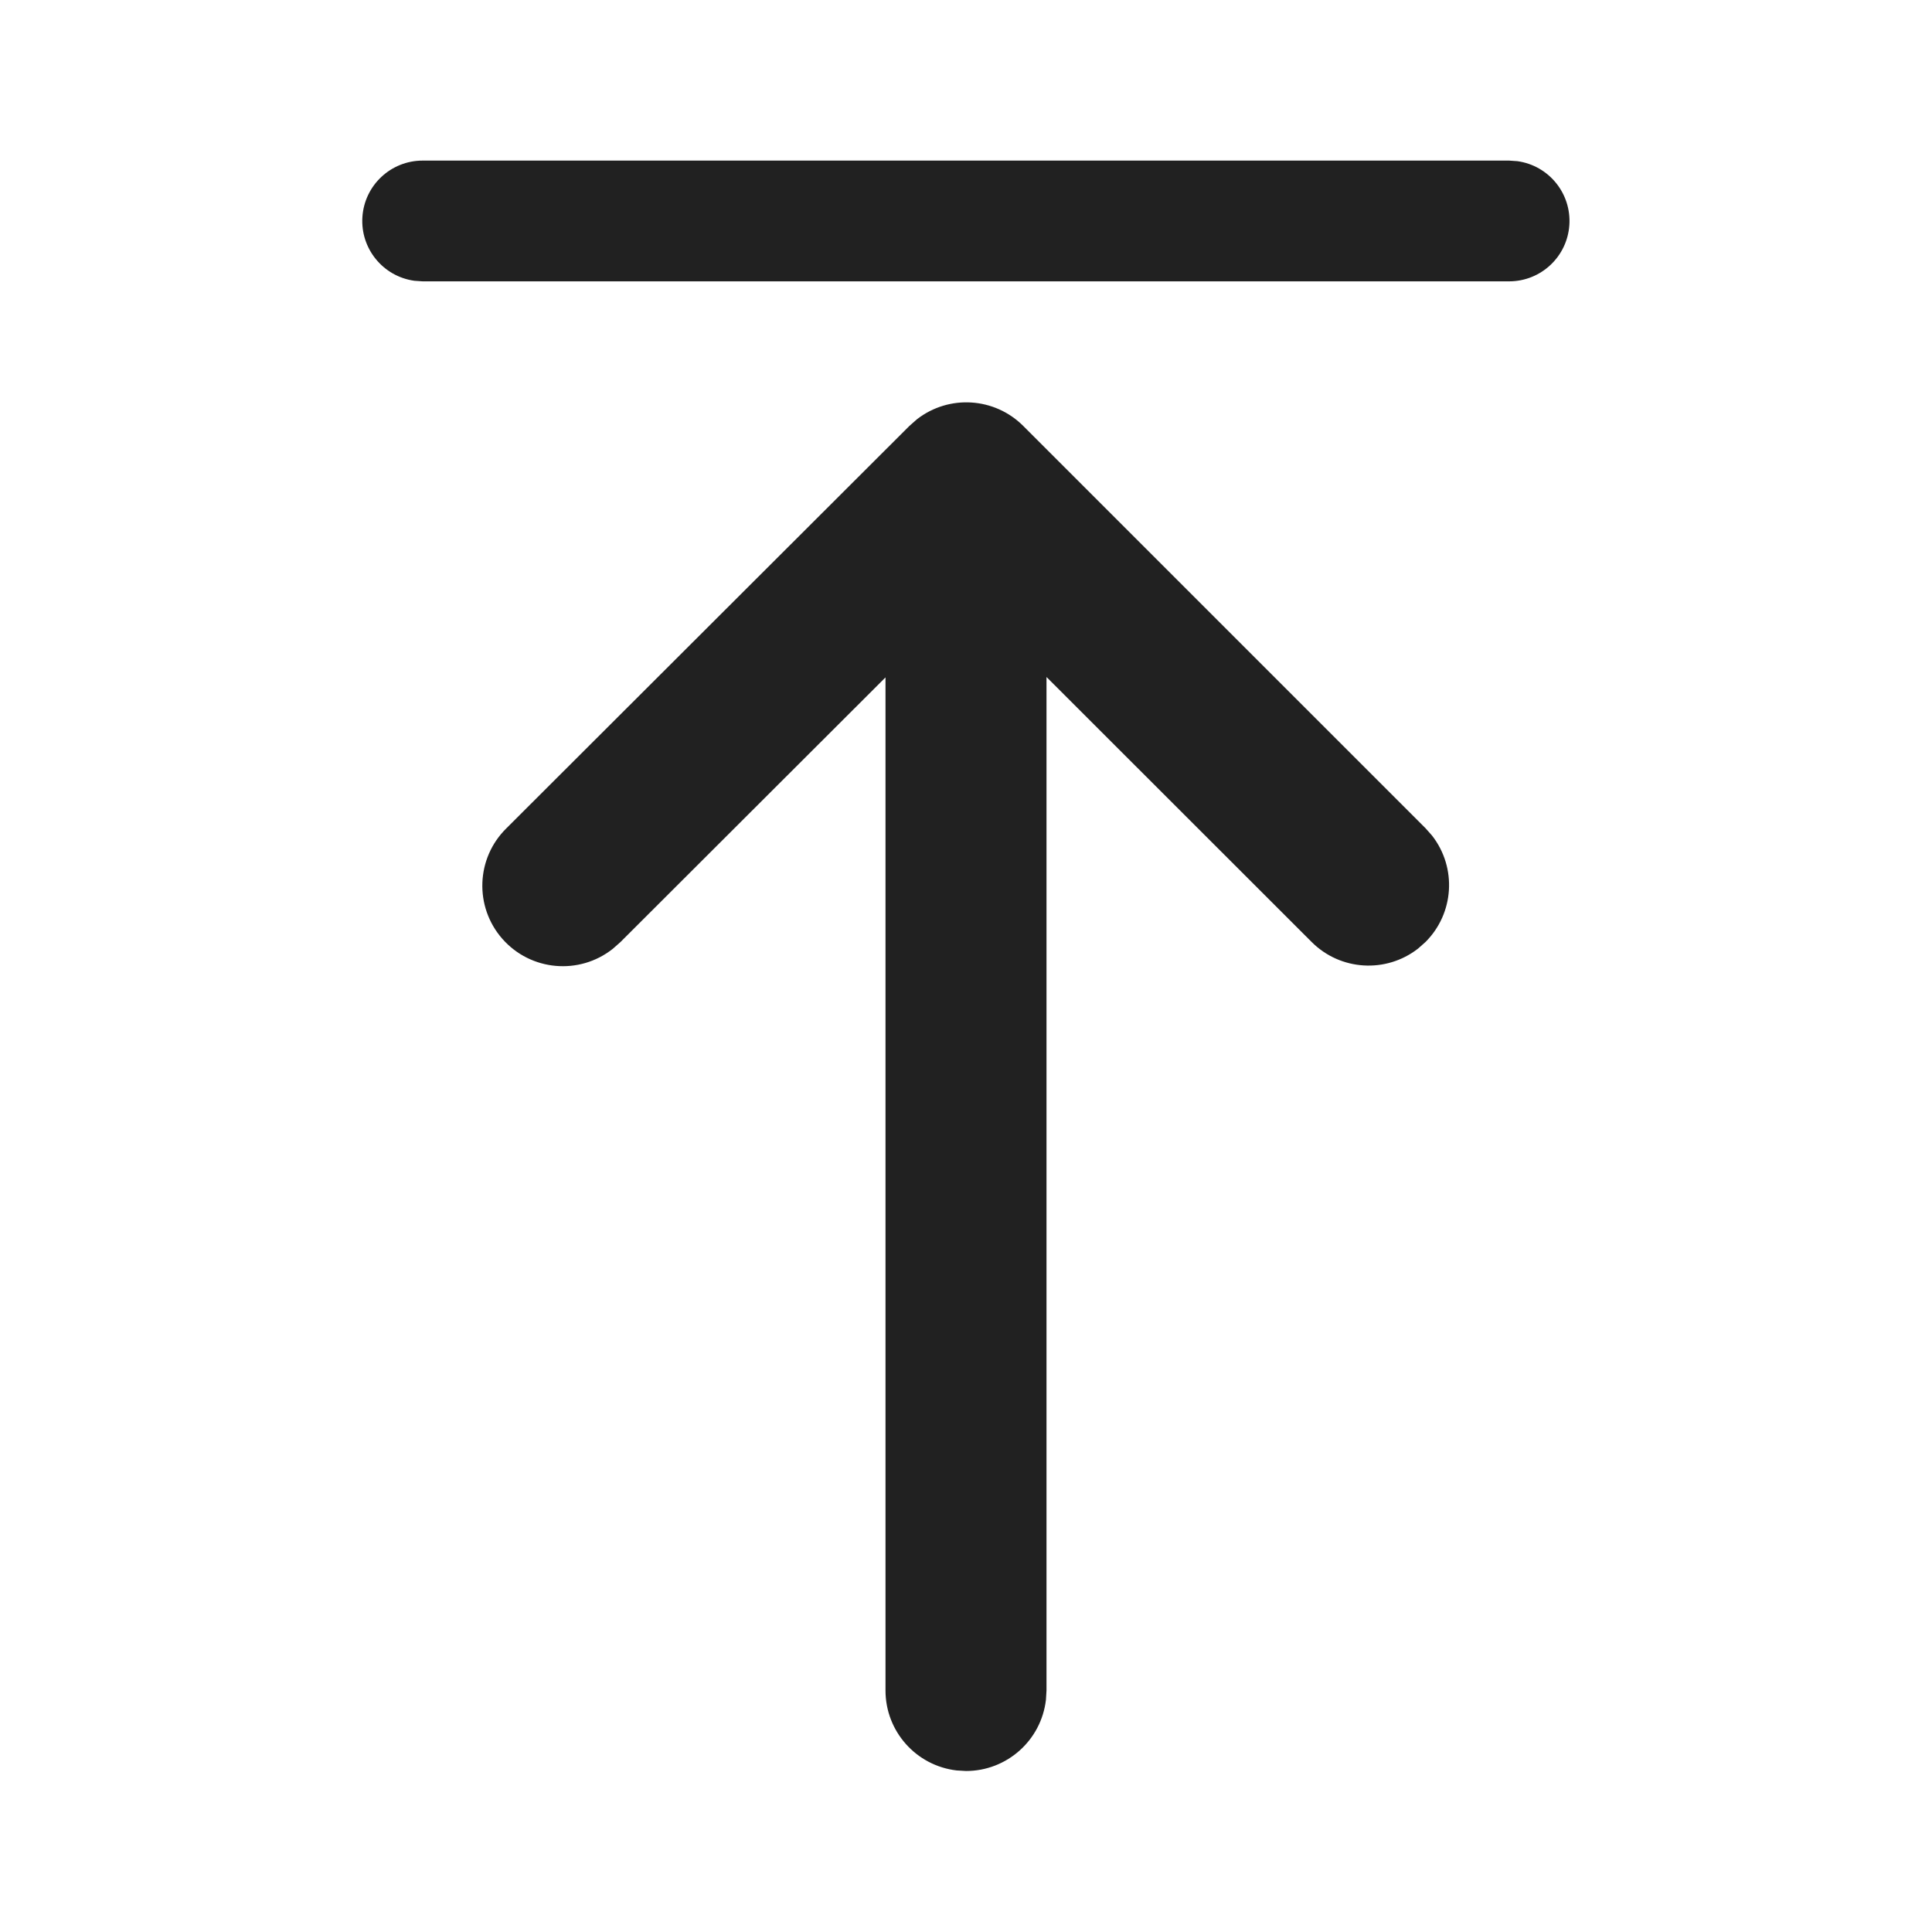
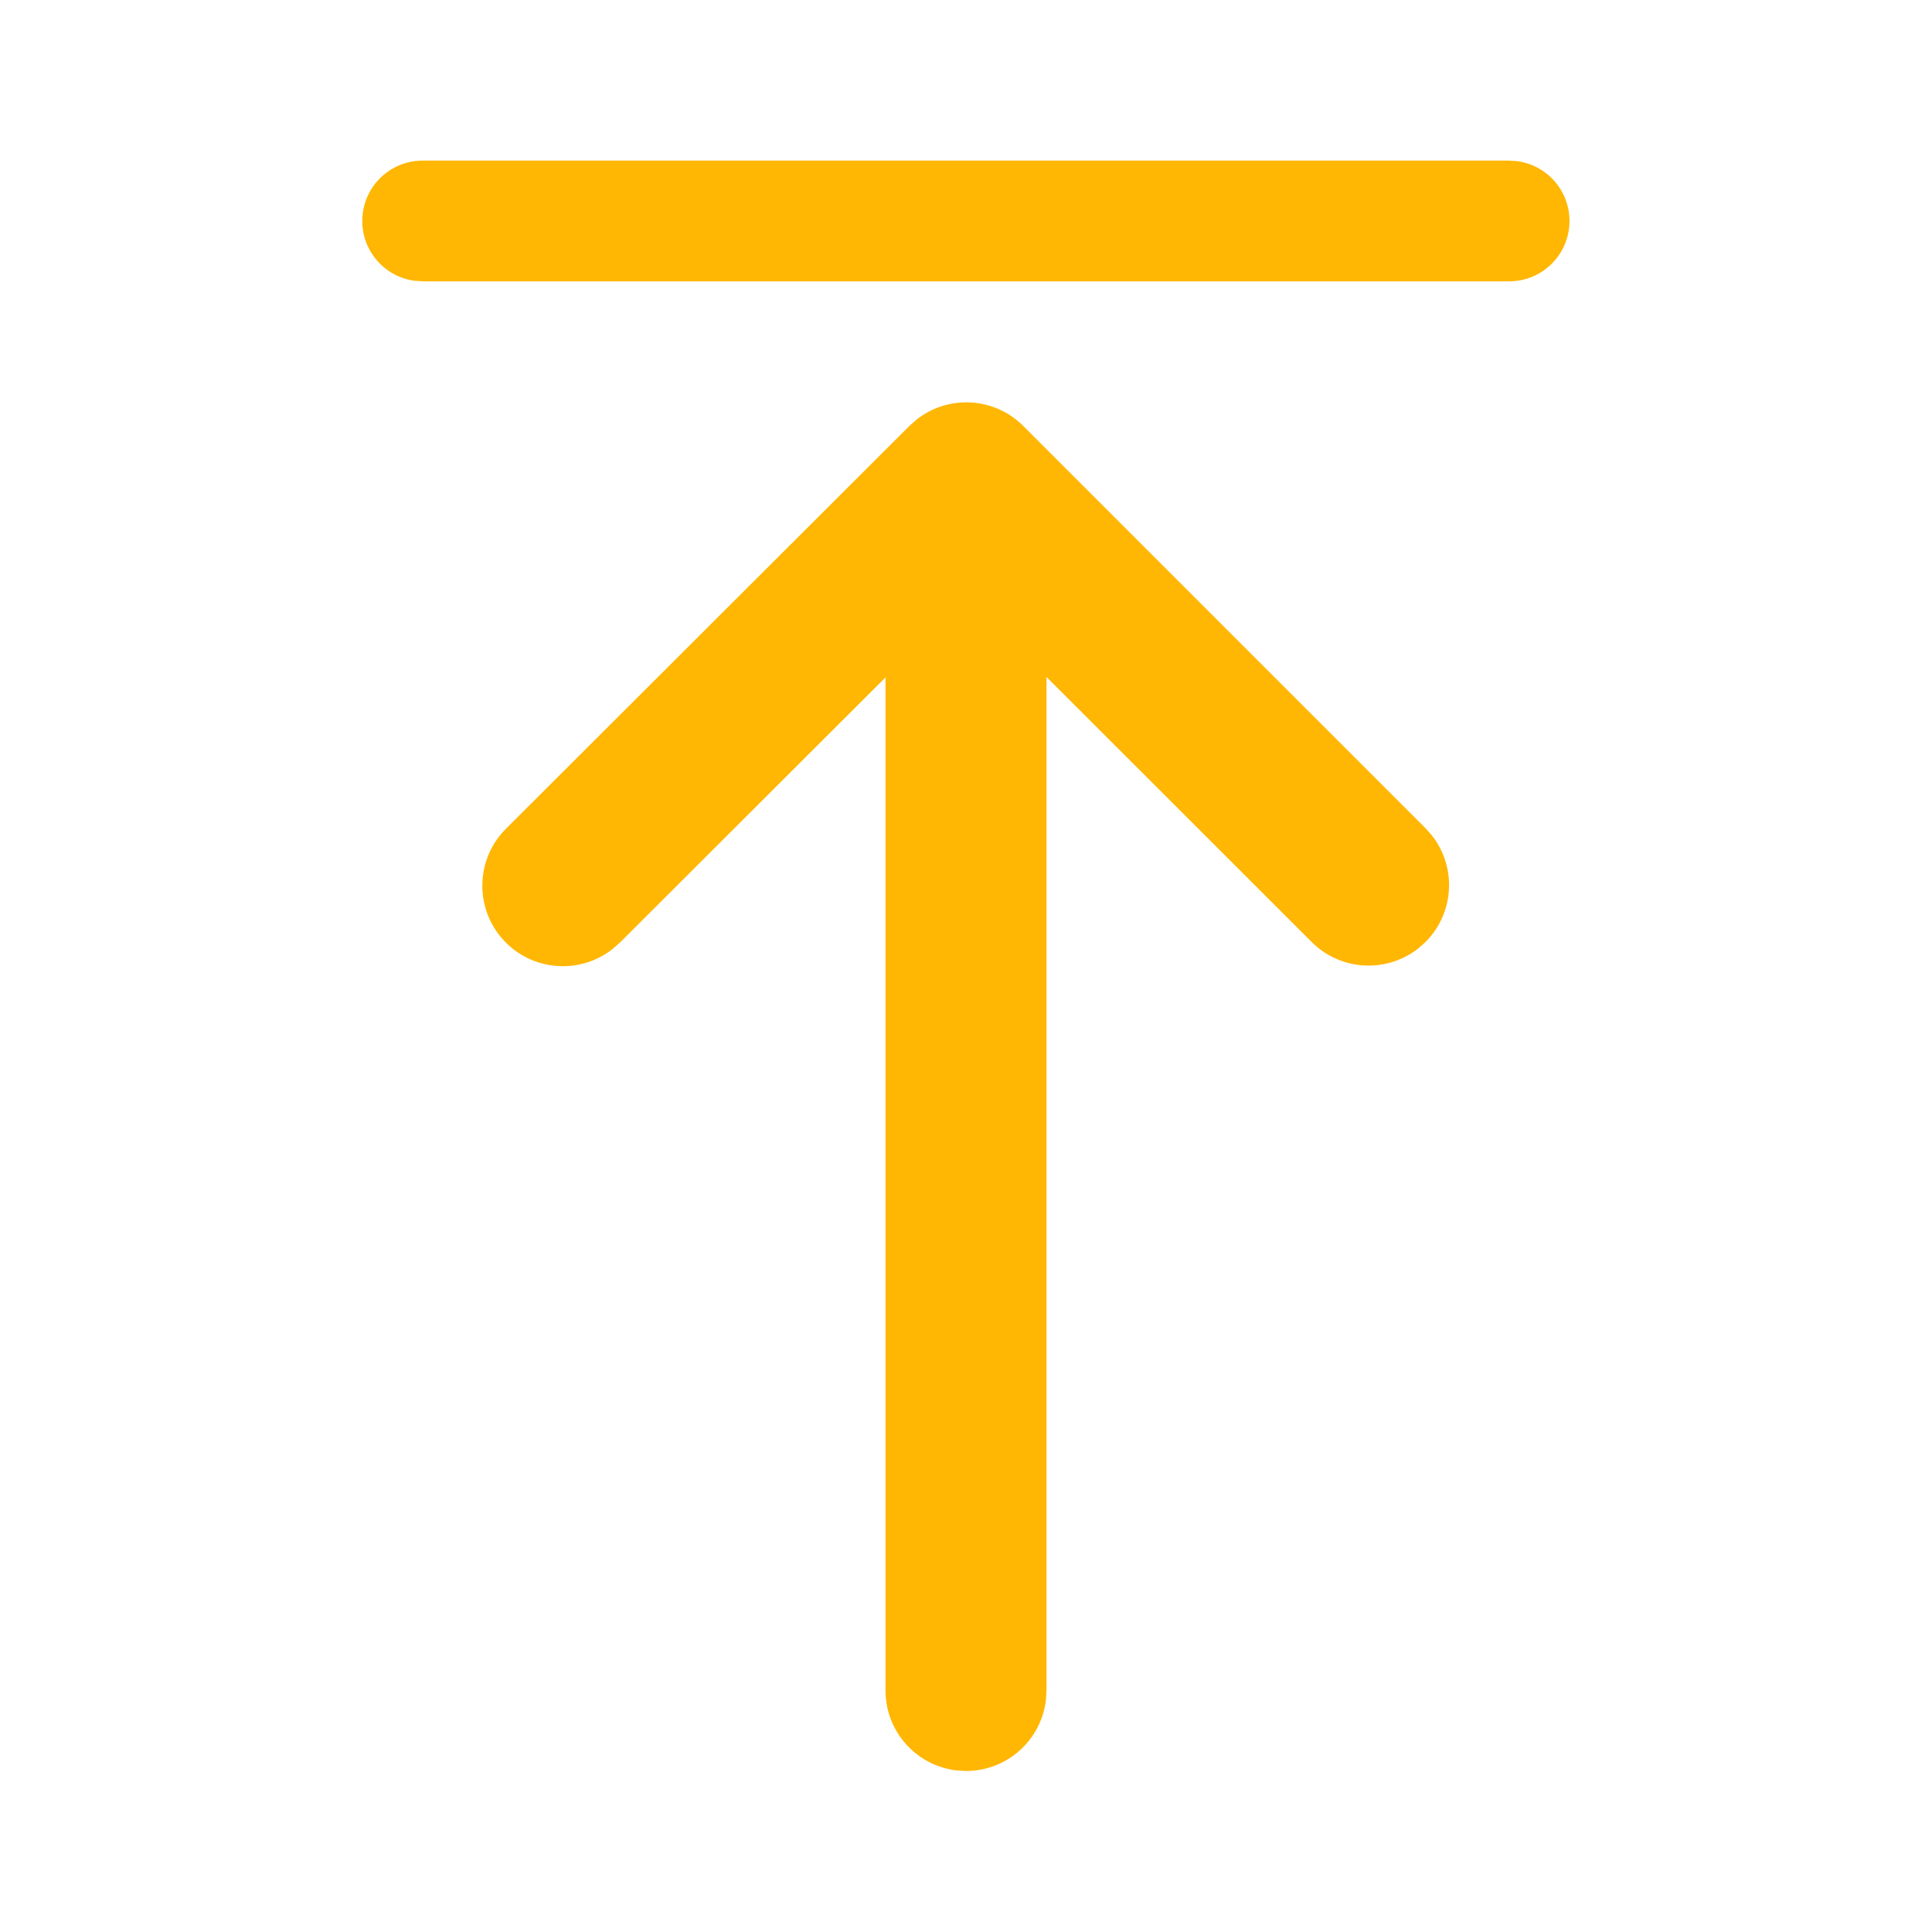
<svg xmlns="http://www.w3.org/2000/svg" width="48" height="48" fill="none" viewBox="0 0 24 24">
-   <path d="M5.25 3.495h13.498a.75.75 0 0 0 .101-1.493l-.101-.007H5.25a.75.75 0 0 0-.102 1.493l.102.007Zm6.633 18.498L12 22a1 1 0 0 0 .993-.884L13 21V8.41l3.294 3.292a1 1 0 0 0 1.32.083l.094-.083a1 1 0 0 0 .083-1.32l-.083-.094-4.997-4.997a1 1 0 0 0-1.32-.083l-.094.083-5.004 4.996a1 1 0 0 0 1.32 1.499l.094-.083L11 8.415V21a1 1 0 0 0 .883.993Z" fill="#212121" />
+   <path d="M5.25 3.495h13.498a.75.75 0 0 0 .101-1.493l-.101-.007H5.25a.75.75 0 0 0-.102 1.493l.102.007Zm6.633 18.498L12 22a1 1 0 0 0 .993-.884L13 21V8.41l3.294 3.292a1 1 0 0 0 1.32.083l.094-.083a1 1 0 0 0 .083-1.32l-.083-.094-4.997-4.997a1 1 0 0 0-1.32-.083l-.094.083-5.004 4.996a1 1 0 0 0 1.32 1.499l.094-.083L11 8.415V21a1 1 0 0 0 .883.993Z" fill="#ffb703" />
</svg>
